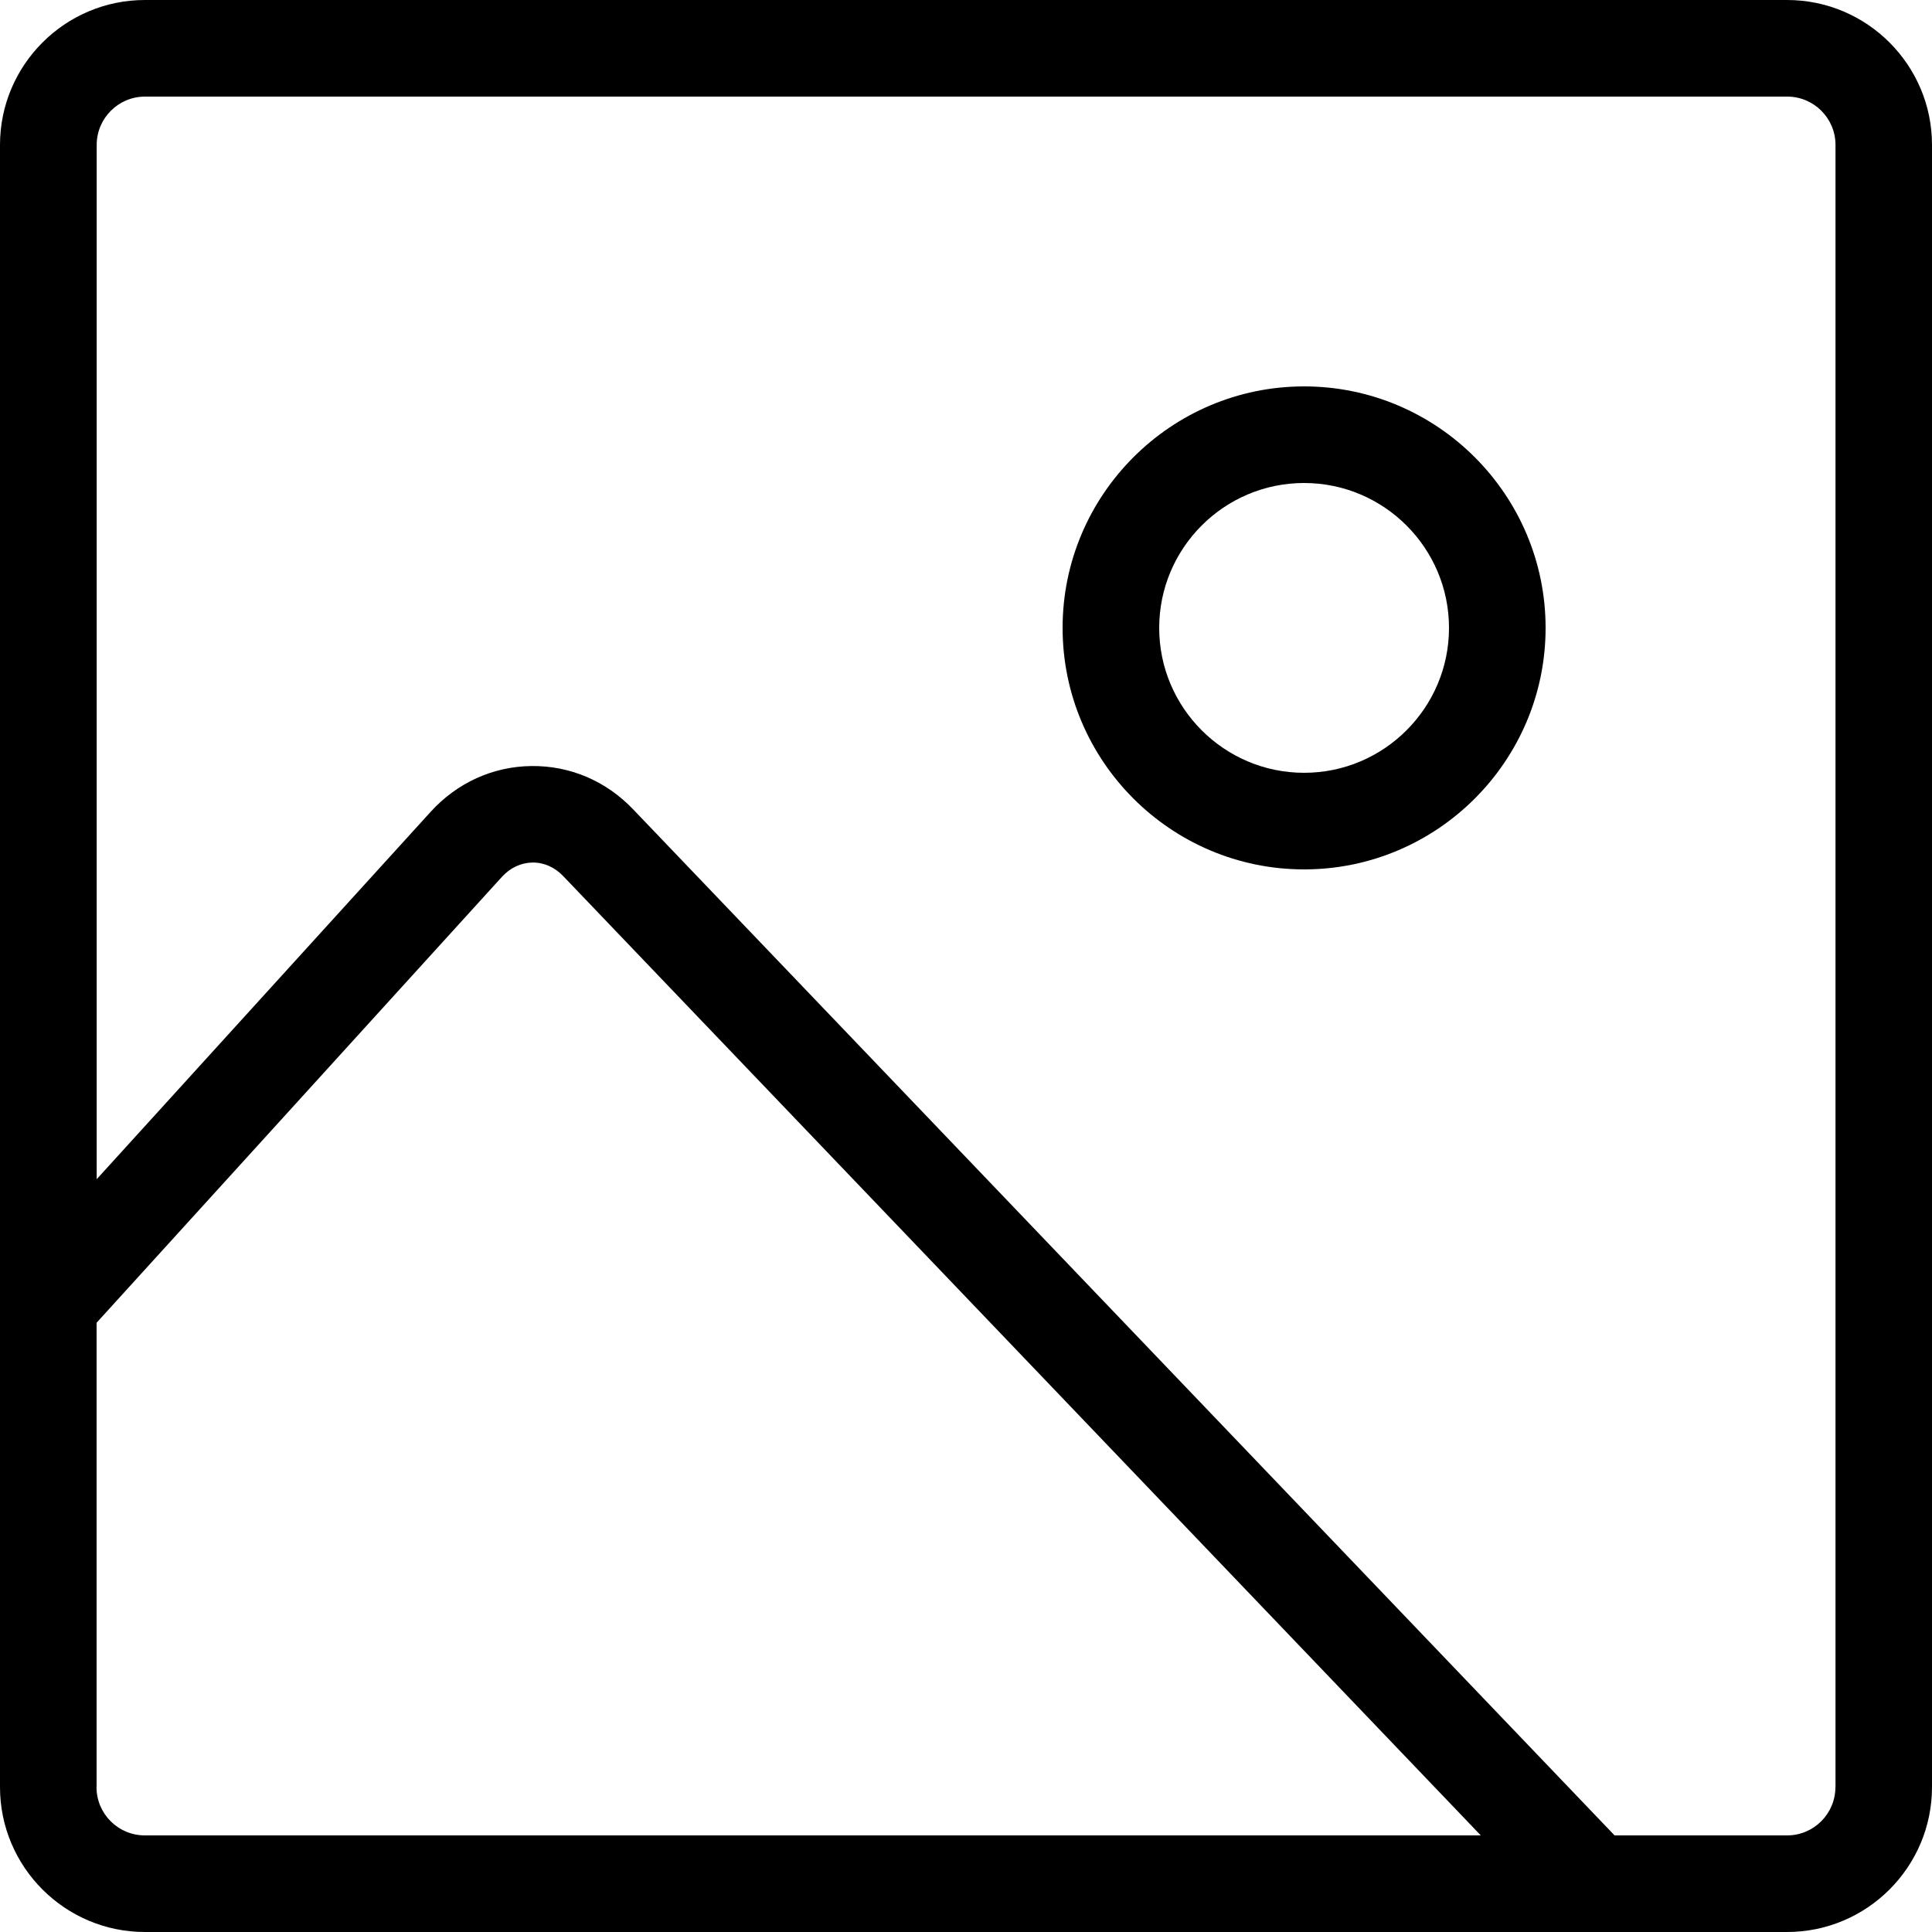
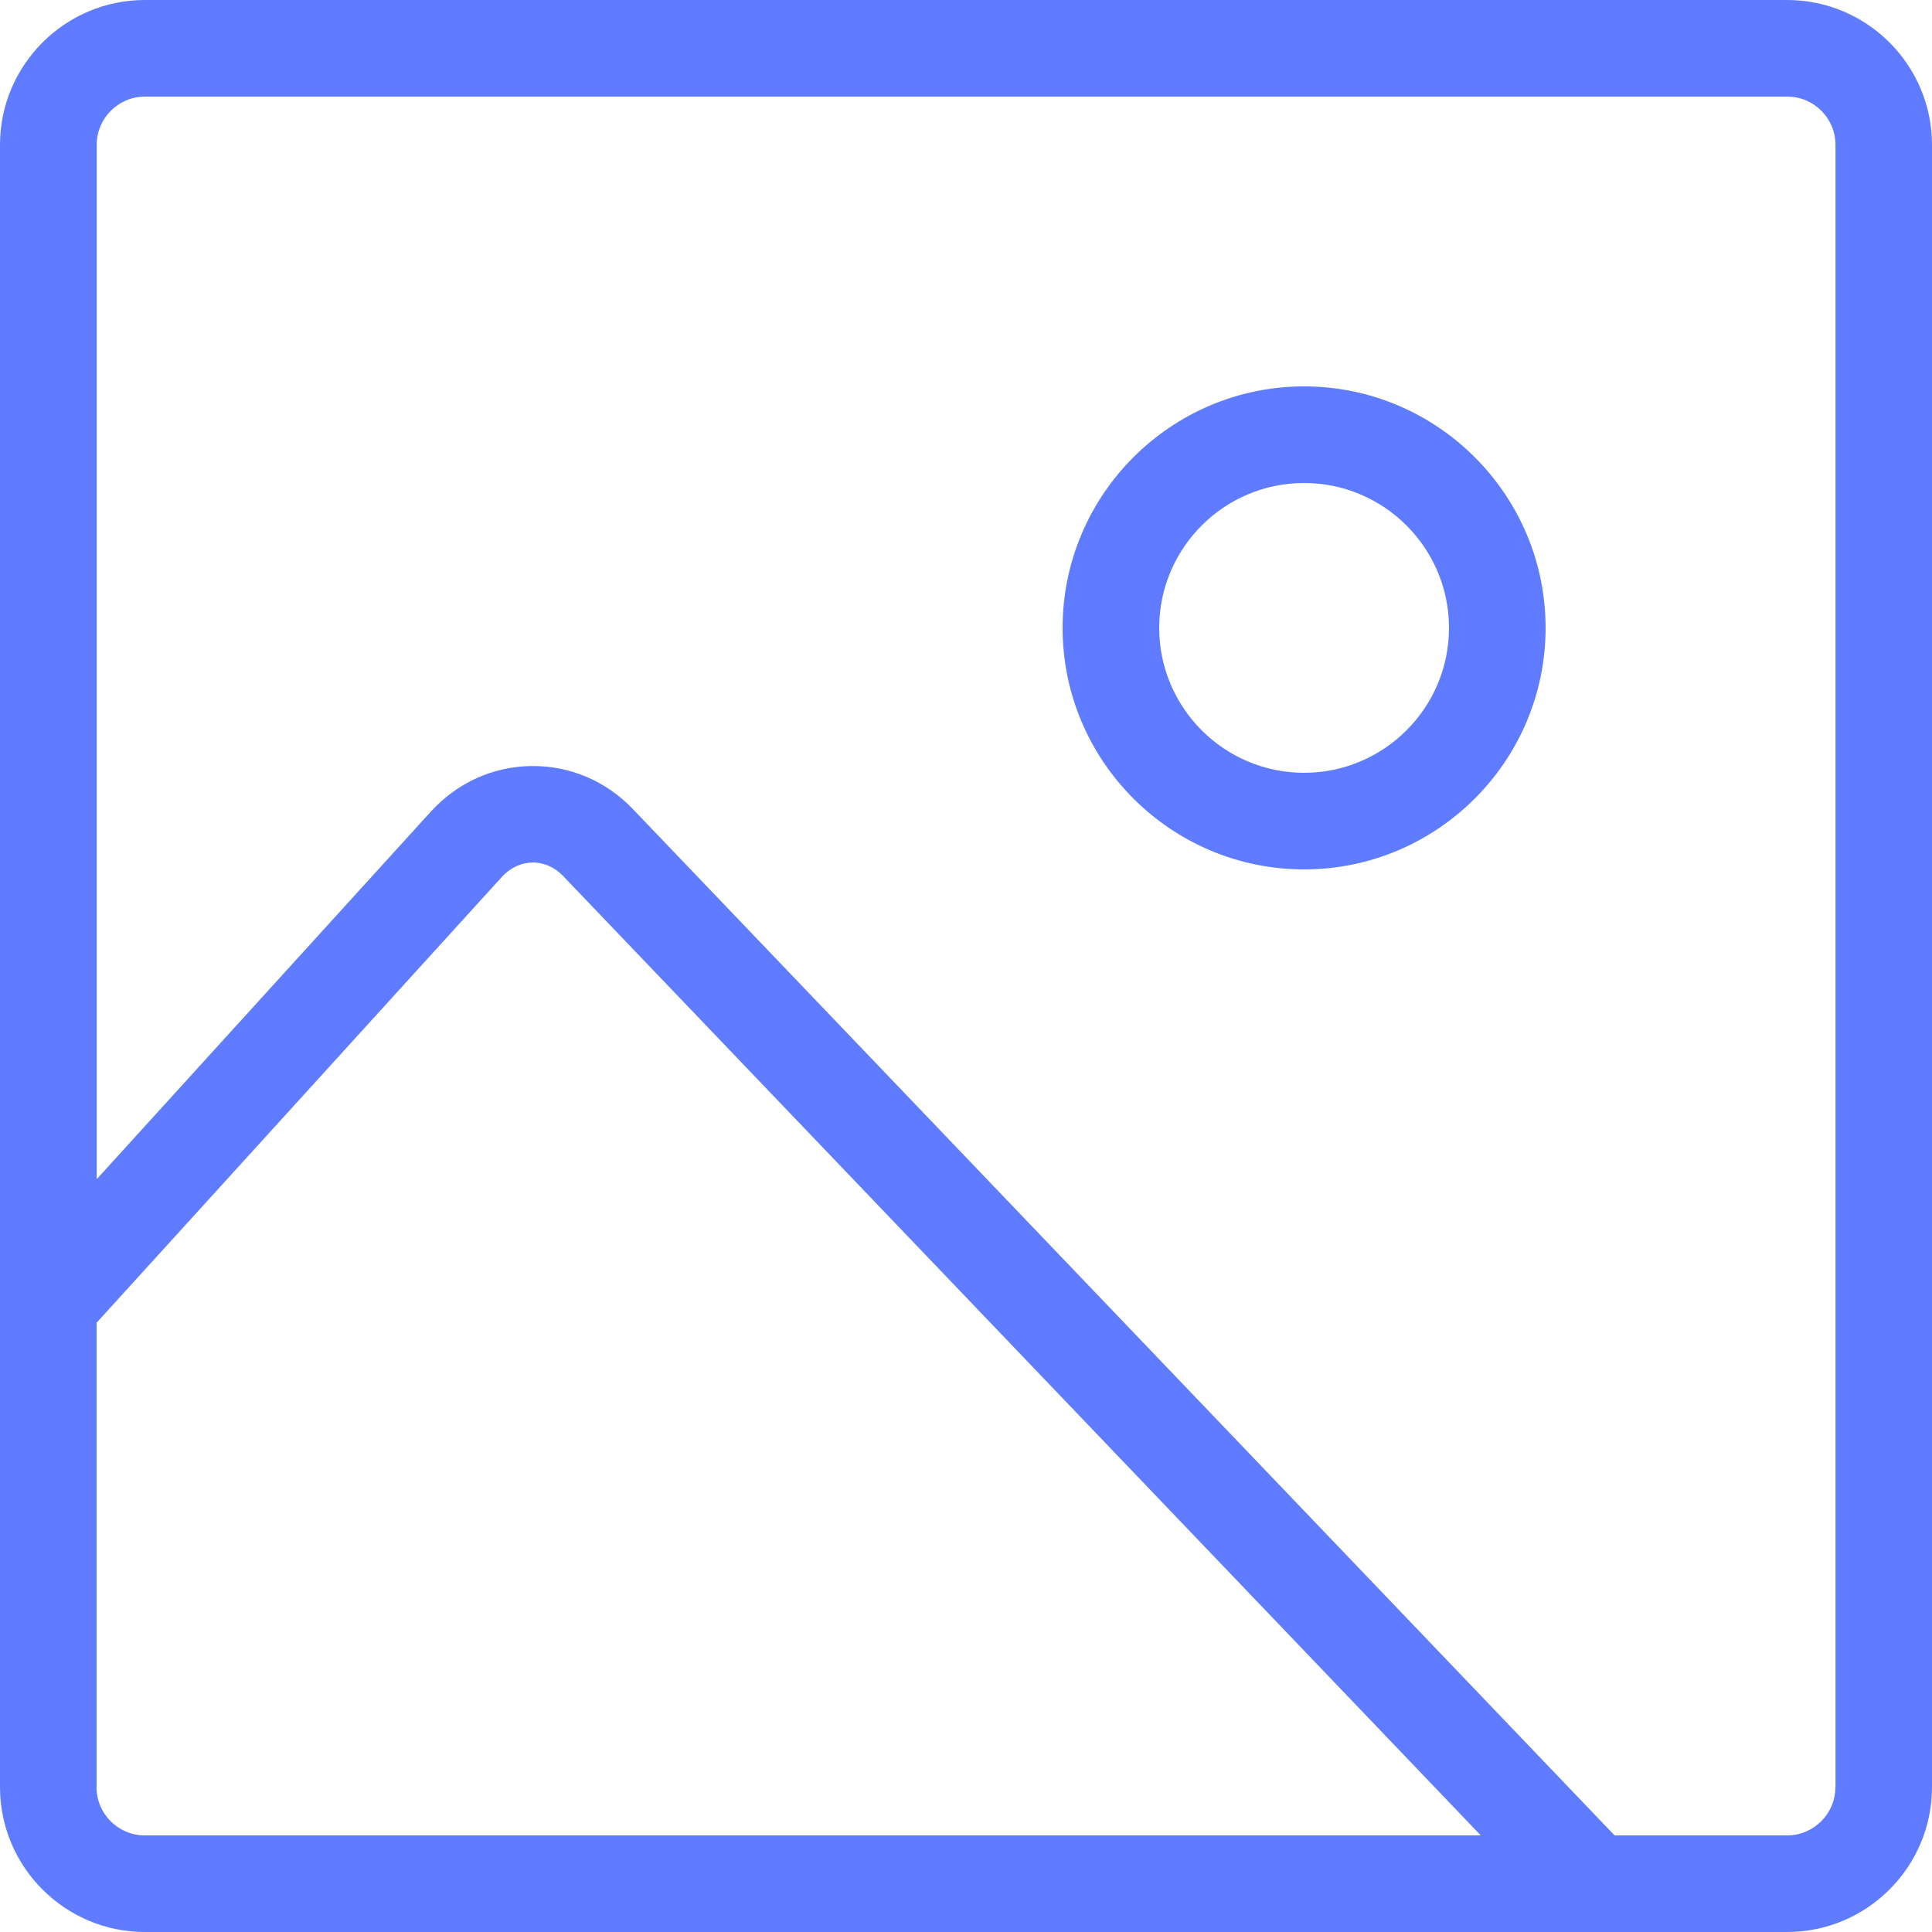
<svg xmlns="http://www.w3.org/2000/svg" version="1.1" width="20" height="20" viewBox="0 0 20 20">
-   <path d="M13.5 9c-1.378 0-2.5-1.122-2.5-2.5s1.122-2.5 2.5-2.5 2.5 1.122 2.5 2.5-1.122 2.5-2.5 2.5zM13.5 5c-0.827 0-1.5 0.673-1.5 1.5s0.673 1.5 1.5 1.5 1.5-0.673 1.5-1.5-0.673-1.5-1.5-1.5z" fill="#000000" />
-   <path d="M18.5 0h-17c-0.827 0-1.5 0.673-1.5 1.5v17c0 0.827 0.673 1.5 1.5 1.5h17c0.827 0 1.5-0.673 1.5-1.5v-17c0-0.827-0.673-1.5-1.5-1.5zM1 18.5v-4.807l4.197-4.617c0.085-0.093 0.196-0.145 0.314-0.147s0.231 0.048 0.318 0.139l9.5 9.932h-13.83c-0.276 0-0.5-0.224-0.5-0.5zM19 18.5c0 0.276-0.224 0.5-0.5 0.5h-1.786l-10.161-10.623c-0.281-0.294-0.655-0.452-1.053-0.447s-0.768 0.173-1.042 0.474l-3.457 3.803v-10.707c0-0.276 0.224-0.5 0.5-0.5h17c0.276 0 0.5 0.224 0.5 0.5v17z" fill="#000000" />
+   <path d="M13.5 9c-1.378 0-2.5-1.122-2.5-2.5s1.122-2.5 2.5-2.5 2.5 1.122 2.5 2.5-1.122 2.5-2.5 2.5zM13.5 5c-0.827 0-1.5 0.673-1.5 1.5s0.673 1.5 1.5 1.5 1.5-0.673 1.5-1.5-0.673-1.5-1.5-1.5z" fill="#5F7BFF" />
+   <path d="M18.5 0h-17c-0.827 0-1.5 0.673-1.5 1.5v17c0 0.827 0.673 1.5 1.5 1.5h17c0.827 0 1.5-0.673 1.5-1.5v-17c0-0.827-0.673-1.5-1.5-1.5zM1 18.5v-4.807l4.197-4.617c0.085-0.093 0.196-0.145 0.314-0.147s0.231 0.048 0.318 0.139l9.5 9.932h-13.83c-0.276 0-0.5-0.224-0.5-0.5zM19 18.5c0 0.276-0.224 0.5-0.5 0.5h-1.786l-10.161-10.623c-0.281-0.294-0.655-0.452-1.053-0.447s-0.768 0.173-1.042 0.474l-3.457 3.803v-10.707c0-0.276 0.224-0.5 0.5-0.5h17c0.276 0 0.5 0.224 0.5 0.5v17z" fill="#5F7BFF" />
</svg>
